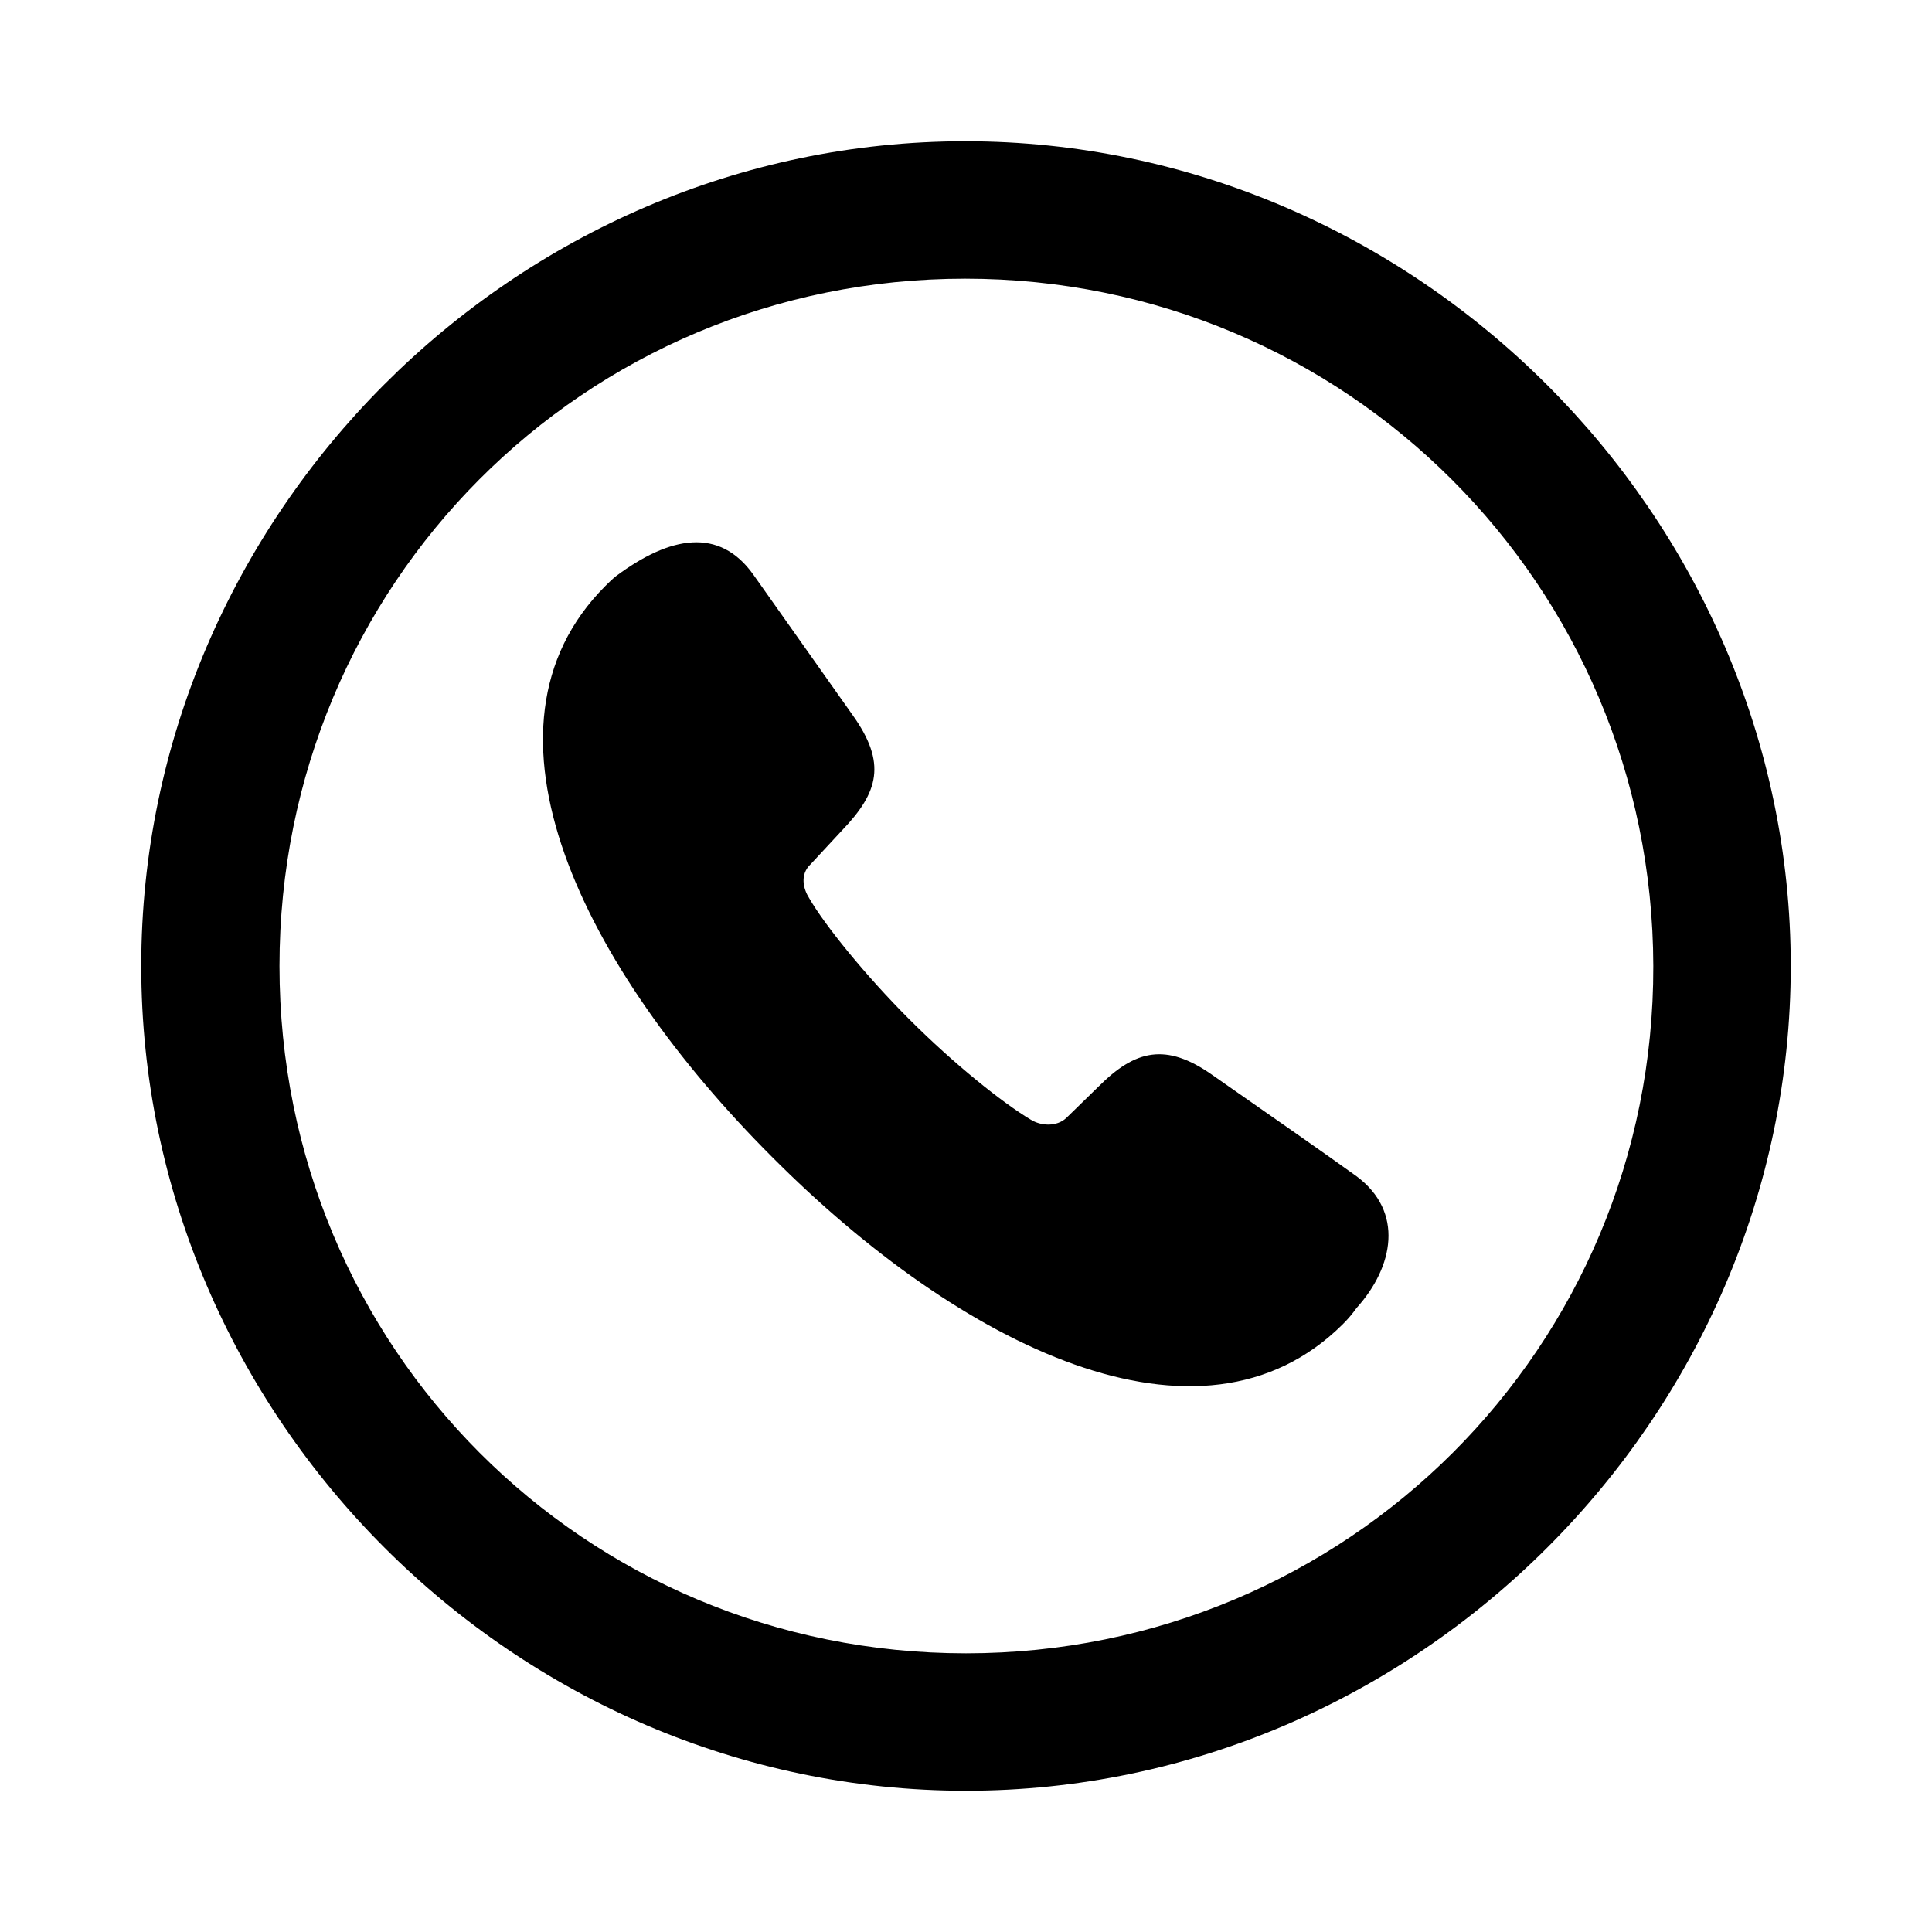
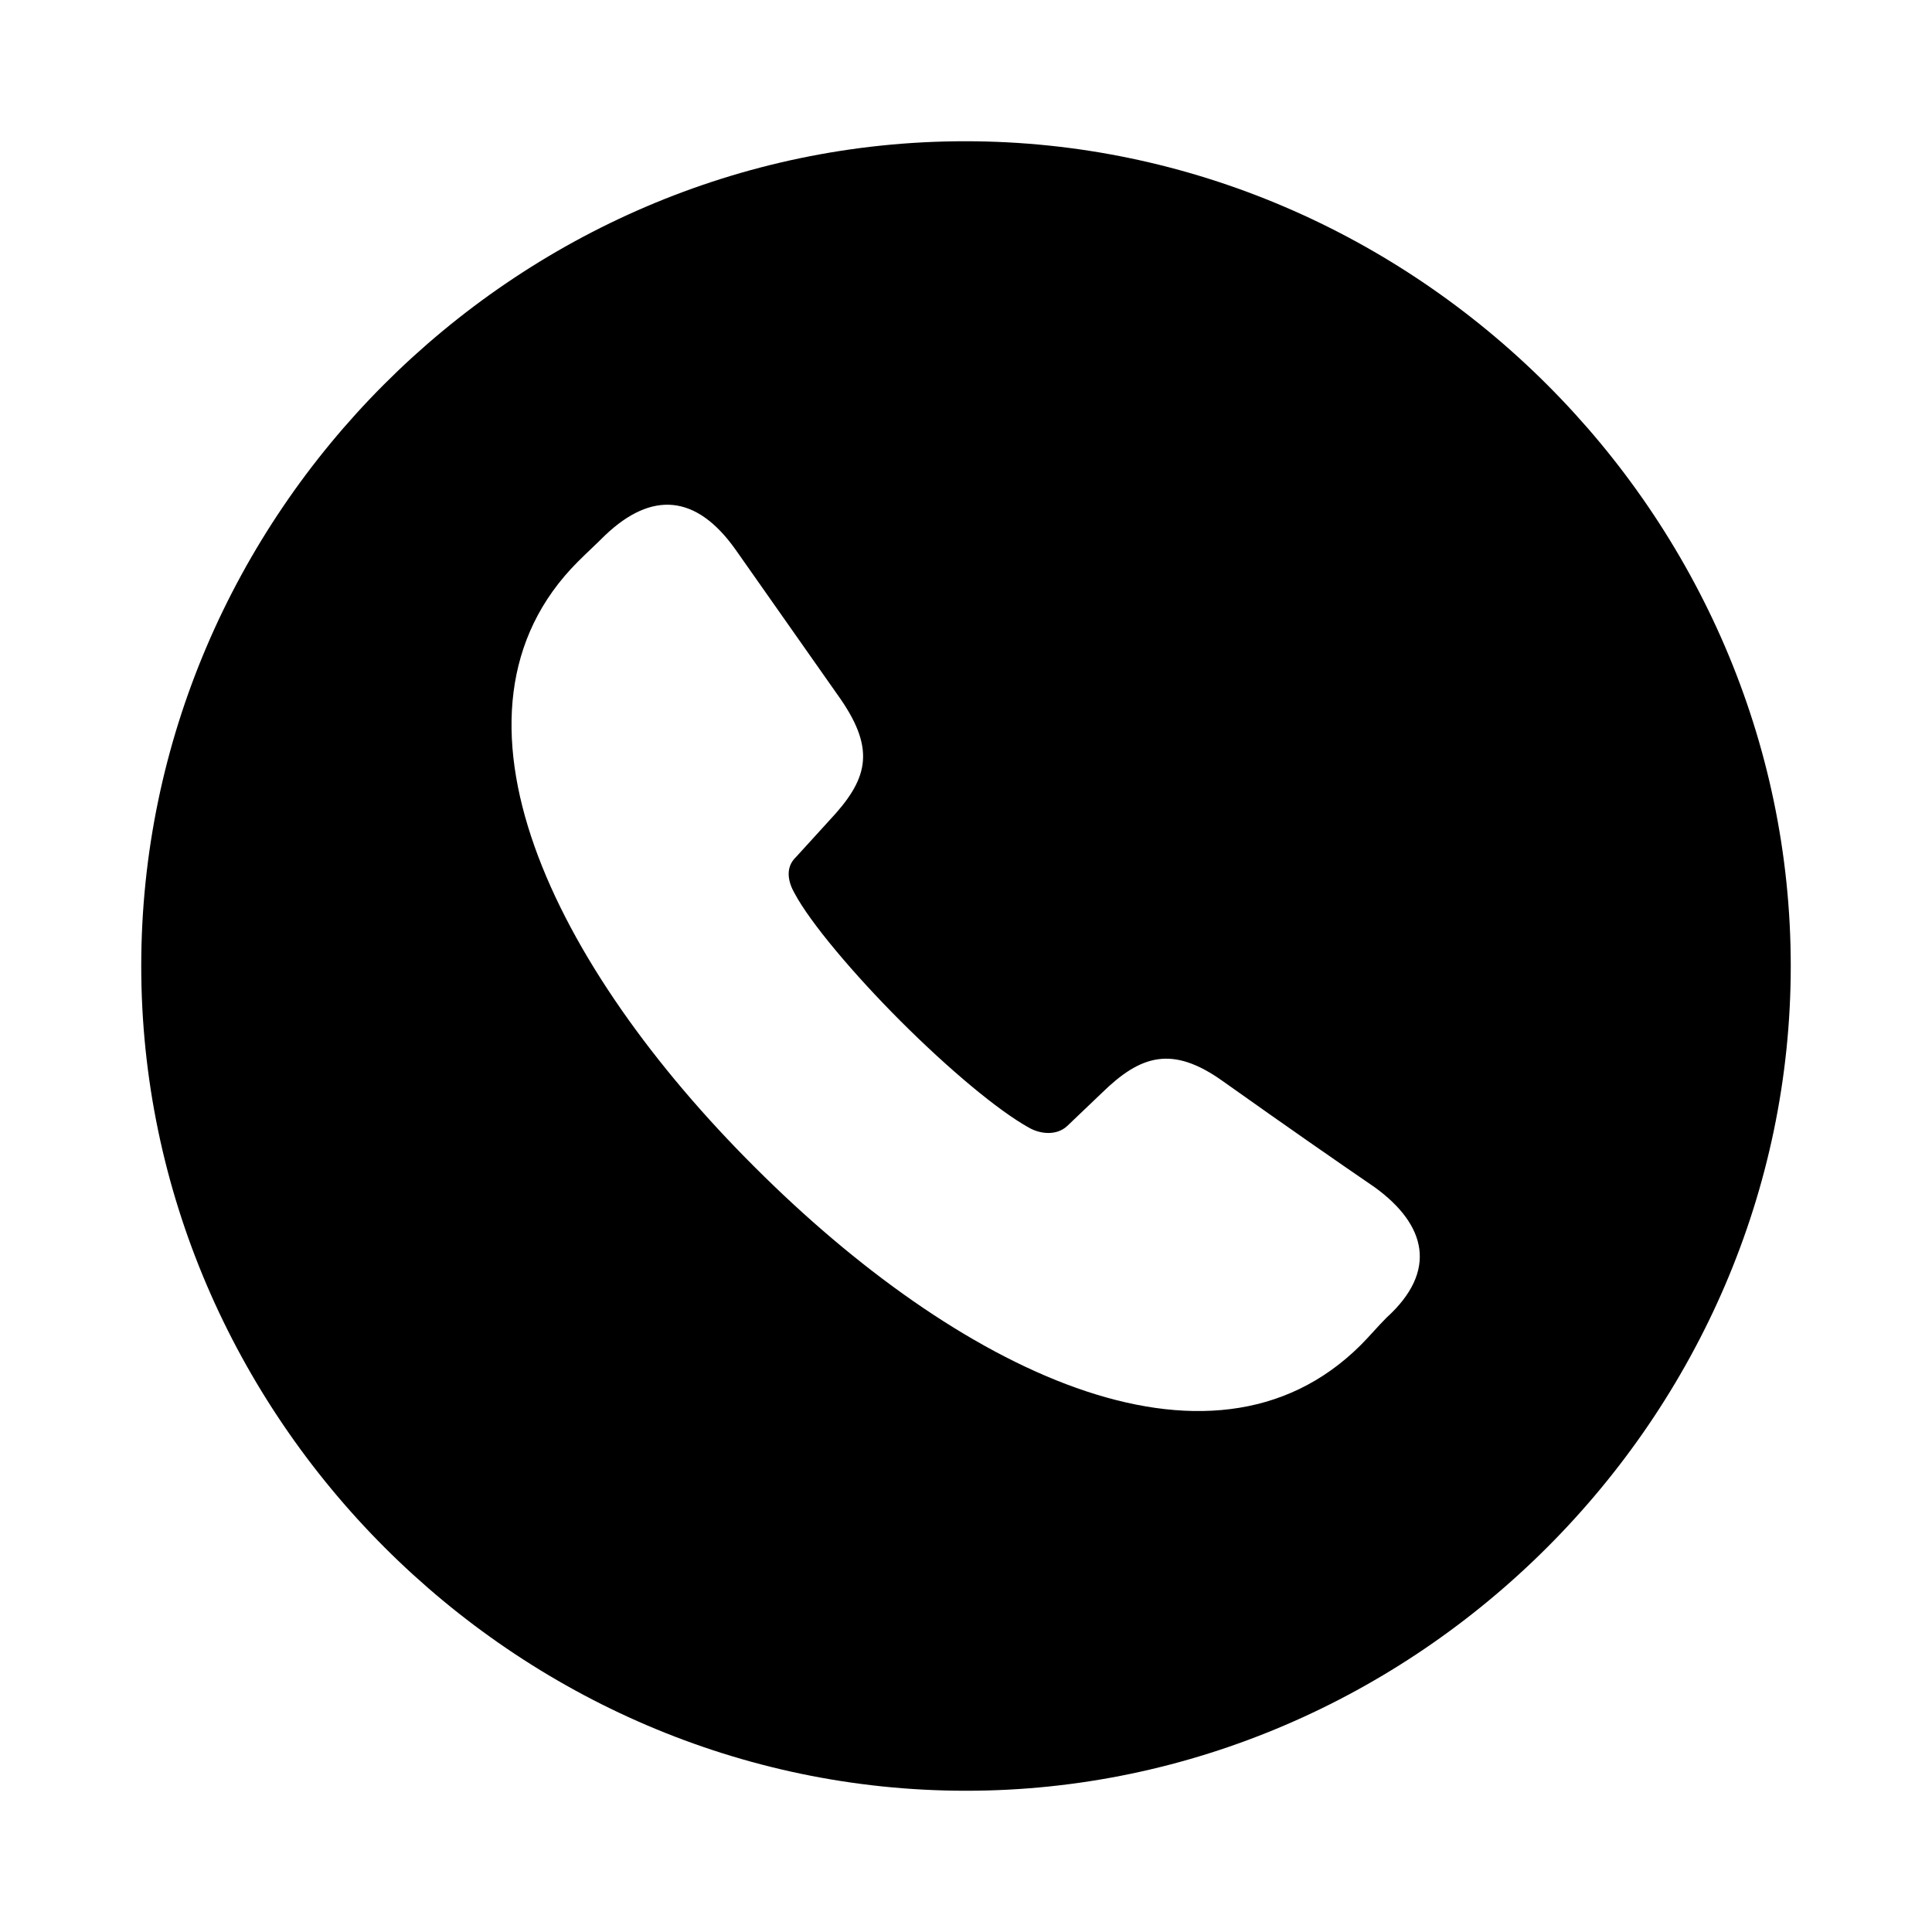
<svg xmlns="http://www.w3.org/2000/svg" fill="#000000" width="800px" height="800px" viewBox="0 0 56 56">
-   <path d="M 28 51.906 C 41.055 51.906 51.906 41.078 51.906 28 C 51.906 14.945 41.031 4.094 27.977 4.094 C 14.898 4.094 4.094 14.945 4.094 28 C 4.094 41.078 14.922 51.906 28 51.906 Z M 28 47.922 C 16.937 47.922 8.101 39.062 8.101 28 C 8.101 16.961 16.914 8.078 27.977 8.078 C 39.016 8.078 47.898 16.961 47.922 28 C 47.945 39.062 39.039 47.922 28 47.922 Z M 22.375 33.531 C 27.836 39.016 34.797 42.484 38.922 38.383 C 39.086 38.219 39.203 38.078 39.32 37.914 C 40.398 36.719 40.703 35.125 39.32 34.094 C 38.242 33.32 37.094 32.523 35.148 31.164 C 33.789 30.203 32.898 30.438 31.844 31.492 L 30.906 32.406 C 30.625 32.664 30.18 32.641 29.875 32.453 C 29.055 31.961 27.672 30.859 26.359 29.547 C 25.07 28.258 23.898 26.805 23.453 26.031 C 23.289 25.773 23.172 25.352 23.5 25.047 L 24.414 24.062 C 25.469 22.961 25.703 22.117 24.719 20.734 L 21.836 16.656 C 20.851 15.273 19.422 15.531 17.851 16.703 C 17.734 16.797 17.64 16.891 17.547 16.984 C 13.422 21.109 16.914 28.07 22.375 33.531 Z" />
+   <path d="M 28 51.906 C 41.055 51.906 51.906 41.055 51.906 28 C 51.906 14.922 41.031 4.094 27.977 4.094 C 14.898 4.094 4.094 14.922 4.094 28 C 4.094 41.055 14.922 51.906 28 51.906 Z M 21.883 33.836 C 16.07 28.047 12.367 20.664 16.75 16.281 C 17.008 16.023 17.289 15.766 17.547 15.508 C 18.883 14.242 20.172 14.312 21.32 15.93 L 24.367 20.266 C 25.398 21.766 25.14 22.609 24.039 23.781 L 23.078 24.836 C 22.727 25.164 22.867 25.609 23.031 25.891 C 23.477 26.734 24.742 28.234 26.101 29.594 C 27.508 31 28.937 32.195 29.828 32.688 C 30.156 32.875 30.625 32.922 30.93 32.641 L 31.937 31.68 C 33.062 30.578 33.977 30.297 35.43 31.328 C 37.445 32.758 38.664 33.602 39.859 34.422 C 41.336 35.5 41.687 36.836 40.187 38.195 C 39.93 38.453 39.695 38.734 39.437 38.992 C 35.055 43.352 27.695 39.648 21.883 33.836 Z" />
</svg>
